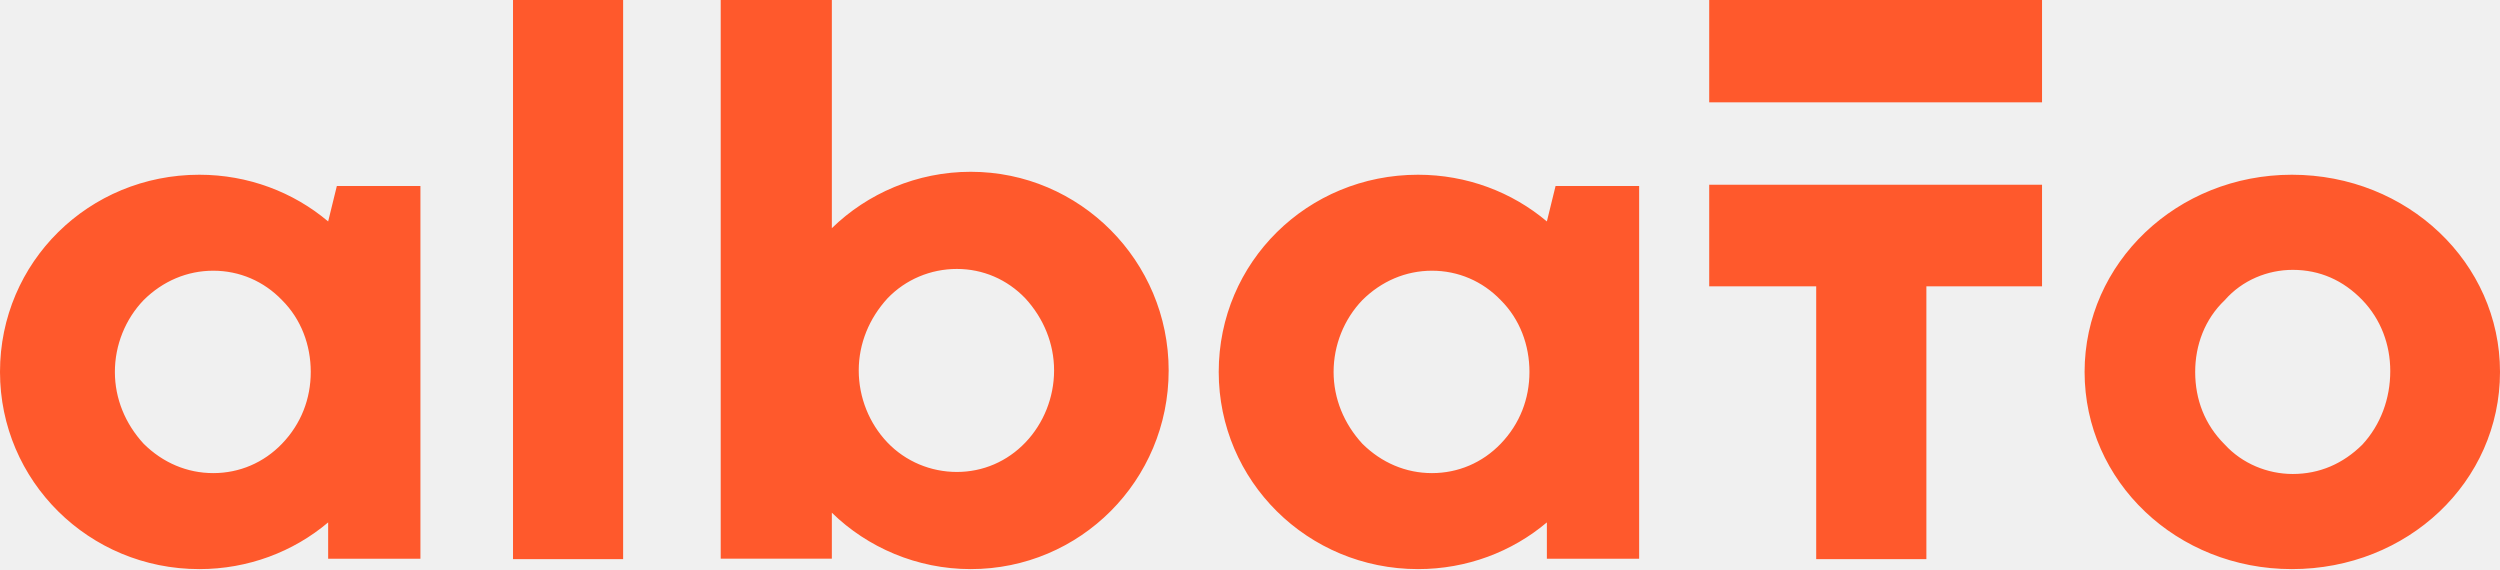
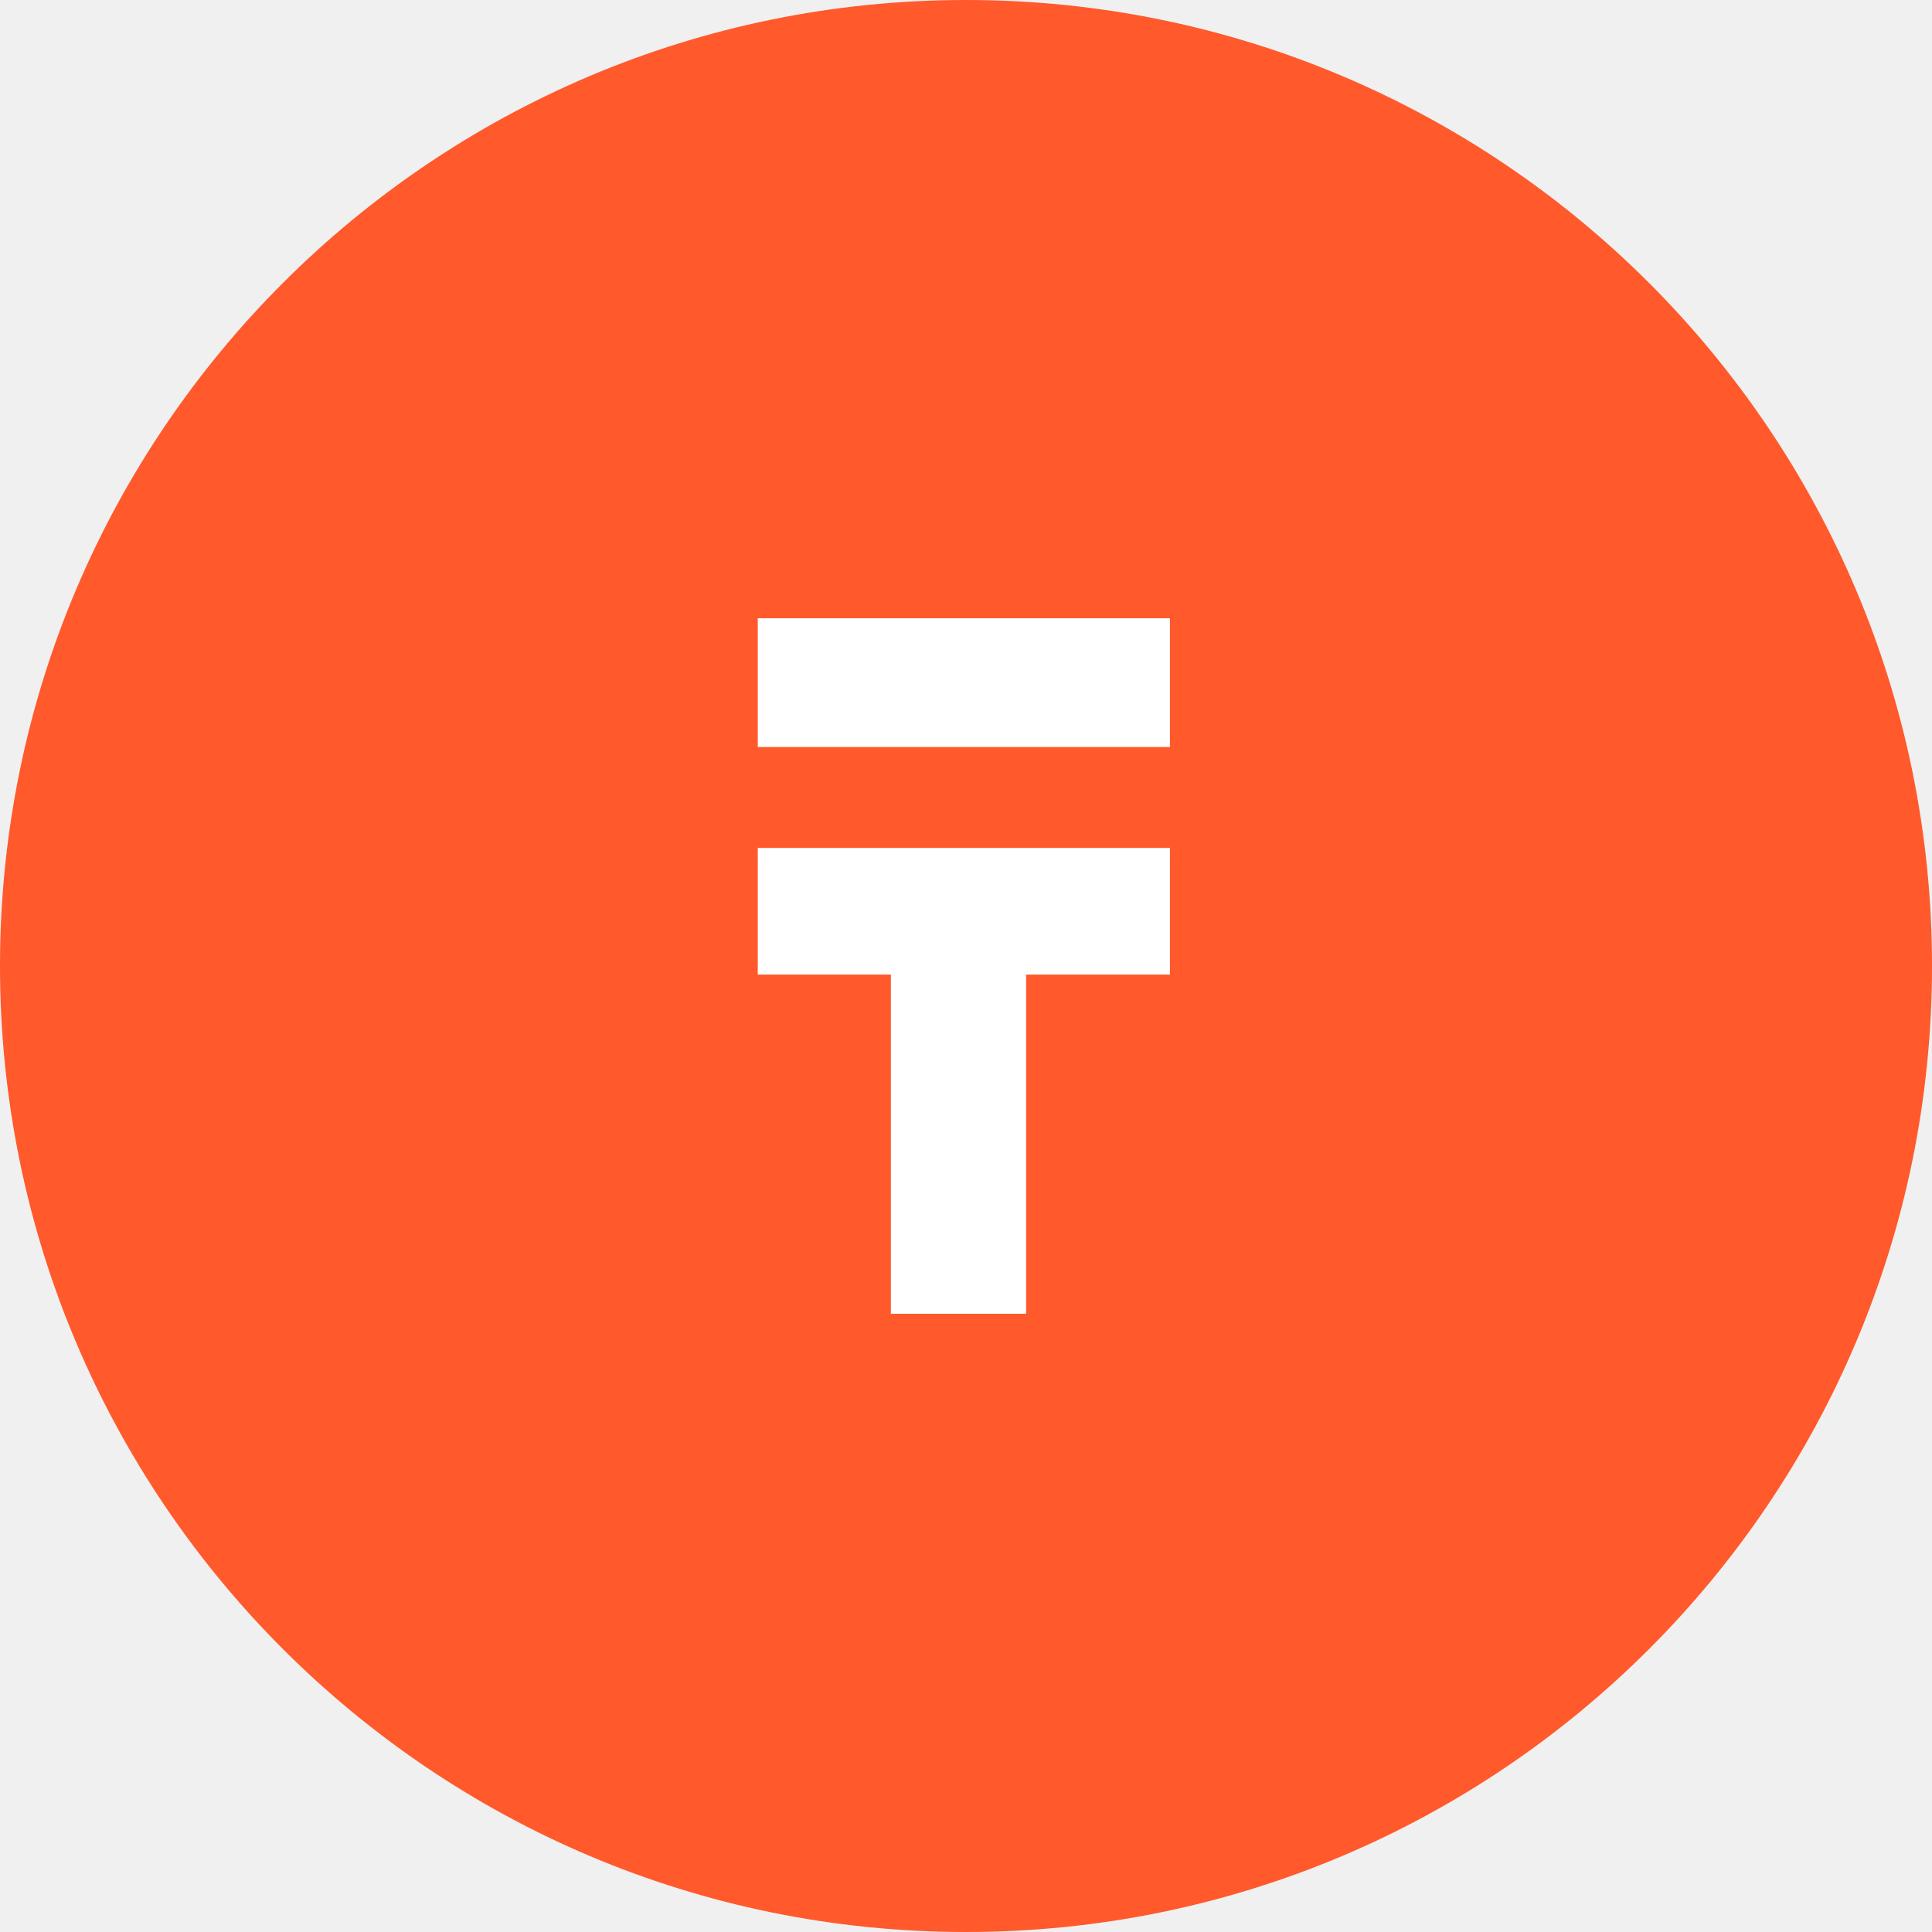
- <svg xmlns="http://www.w3.org/2000/svg" viewBox="0 0 123 28" fill="none">
-   <path fill-rule="evenodd" clip-rule="evenodd" d="M25.24 27.509H30.658V0H25.24V27.509ZM15.289 18.298C15.289 16.979 14.817 15.703 13.875 14.766C12.976 13.83 11.777 13.319 10.492 13.319C9.207 13.319 8.008 13.83 7.066 14.766C6.166 15.703 5.652 16.979 5.652 18.298C5.652 19.618 6.166 20.852 7.066 21.831C8.008 22.767 9.207 23.277 10.492 23.277C11.777 23.277 12.976 22.767 13.875 21.831C14.817 20.852 15.289 19.618 15.289 18.298ZM20.685 9.15V27.489H16.145V25.702C14.432 27.149 12.205 28 9.807 28C4.368 28 0 23.66 0 18.298C0 12.894 4.368 8.597 9.807 8.597C12.205 8.597 14.432 9.448 16.145 10.895L16.573 9.15H20.685ZM50.451 14.684C51.348 15.665 51.861 16.903 51.861 18.226C51.861 19.549 51.348 20.83 50.451 21.769C49.554 22.708 48.358 23.22 47.077 23.22C45.796 23.22 44.557 22.708 43.66 21.769C42.764 20.83 42.25 19.549 42.25 18.226C42.25 16.903 42.764 15.665 43.66 14.684C44.557 13.744 45.796 13.232 47.077 13.232C48.358 13.232 49.554 13.744 50.451 14.684ZM47.76 8.452C45.113 8.452 42.678 9.519 40.927 11.226V0H35.459V27.488H40.927V25.226C42.678 26.934 45.113 28 47.76 28C53.142 28 57.498 23.647 57.498 18.226C57.498 12.848 53.142 8.452 47.76 8.452ZM75.249 18.298C75.249 16.979 74.778 15.703 73.836 14.766C72.937 13.83 71.738 13.319 70.453 13.319C69.168 13.319 67.969 13.83 67.027 14.766C66.127 15.703 65.613 16.979 65.613 18.298C65.613 19.618 66.127 20.852 67.027 21.831C67.969 22.767 69.168 23.277 70.453 23.277C71.738 23.277 72.937 22.767 73.836 21.831C74.778 20.852 75.249 19.618 75.249 18.298ZM80.646 9.15V27.489H76.106V25.702C74.393 27.149 72.166 28 69.768 28C64.329 28 59.961 23.66 59.961 18.298C59.961 12.894 64.329 8.597 69.768 8.597C72.166 8.597 74.393 9.448 76.106 10.895L76.534 9.15H80.646ZM100.468 14.089V9.088H84.093V14.089H89.357V27.509H94.778V14.089H100.468ZM117.601 18.256C117.601 16.937 117.13 15.703 116.23 14.766C115.287 13.788 114.131 13.277 112.802 13.277C111.56 13.277 110.317 13.788 109.46 14.766C108.475 15.703 108.003 16.979 108.003 18.298C108.003 19.66 108.475 20.894 109.46 21.873C110.317 22.809 111.56 23.32 112.802 23.32C114.131 23.32 115.287 22.809 116.23 21.873C117.13 20.894 117.601 19.618 117.601 18.256ZM123 18.298C123 23.703 118.458 28 112.76 28C107.104 28 102.562 23.703 102.562 18.298C102.562 12.937 107.104 8.597 112.76 8.597C118.458 8.597 123 12.937 123 18.298ZM100.468 5.035H84.093V0H100.468V5.035Z" fill="#FF592C" />
+ <svg xmlns="http://www.w3.org/2000/svg" viewBox="0 0 900 900" fill="none">
+   <circle cx="450" cy="450" r="450" fill="#FF592C" />
+   <path d="M353 288h192v60H353V288Zm0 107h192v59H478v158h-63V454H353v-59Z" fill="white" />
</svg>
